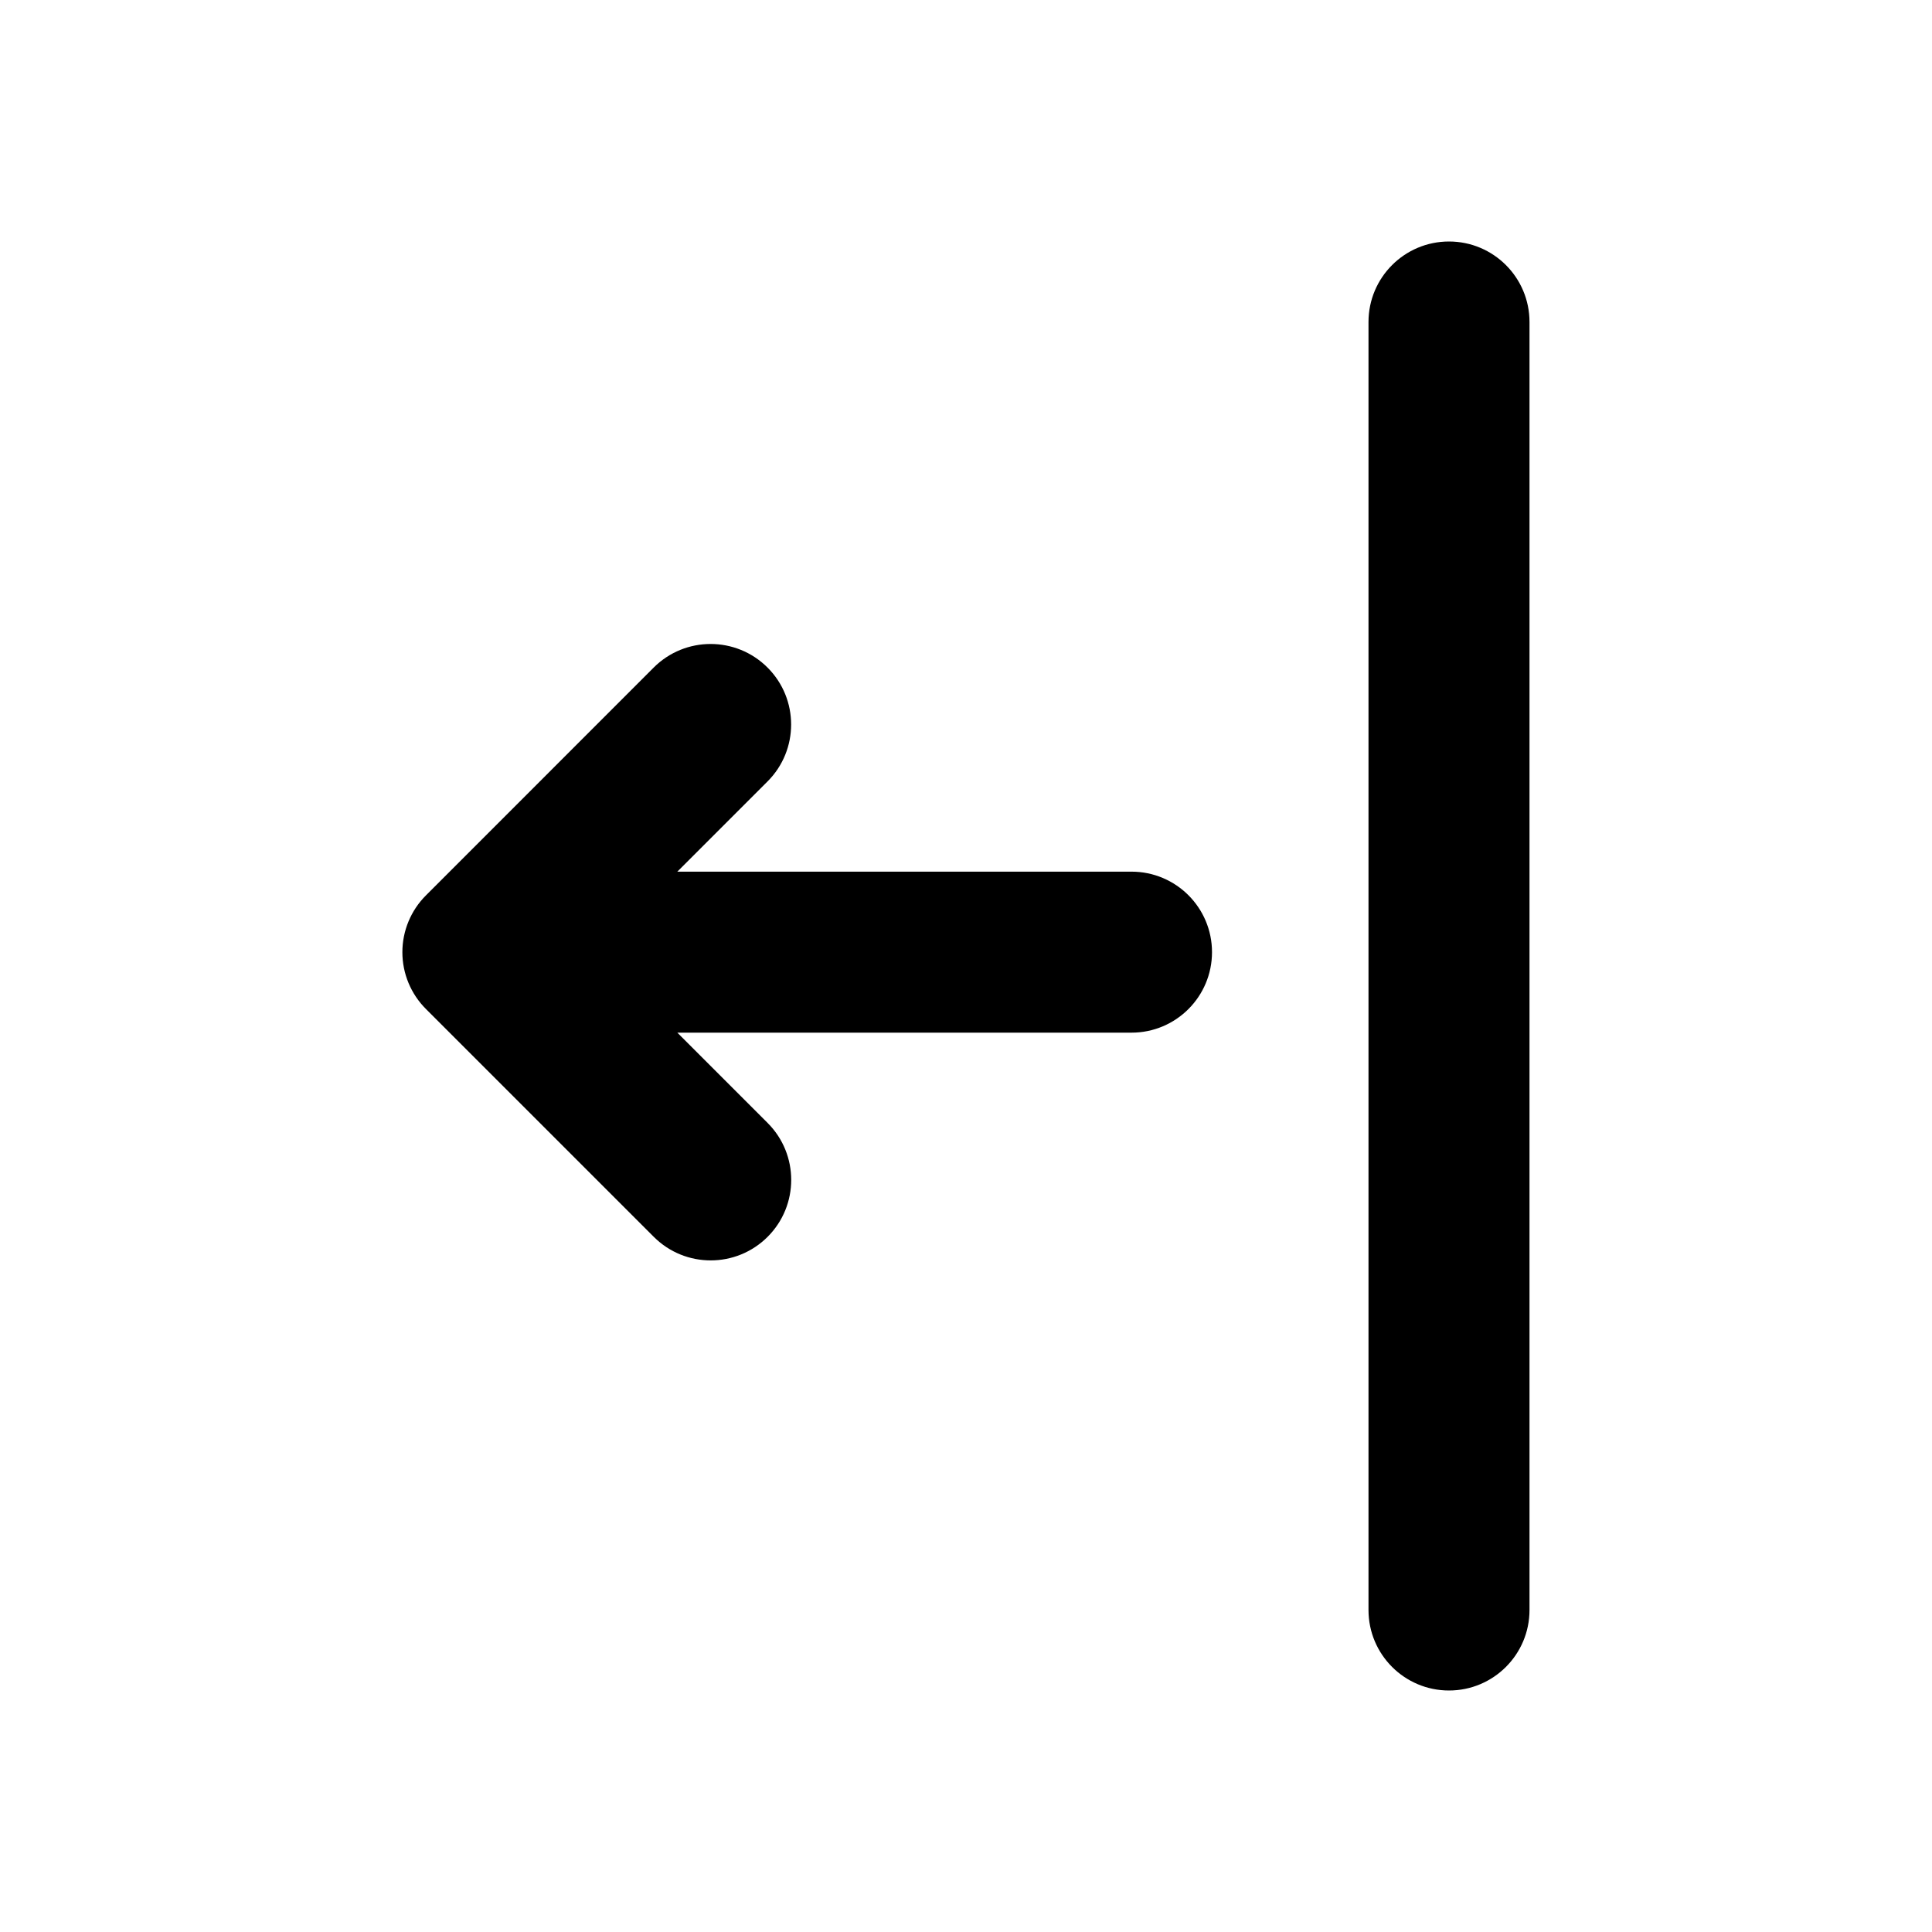
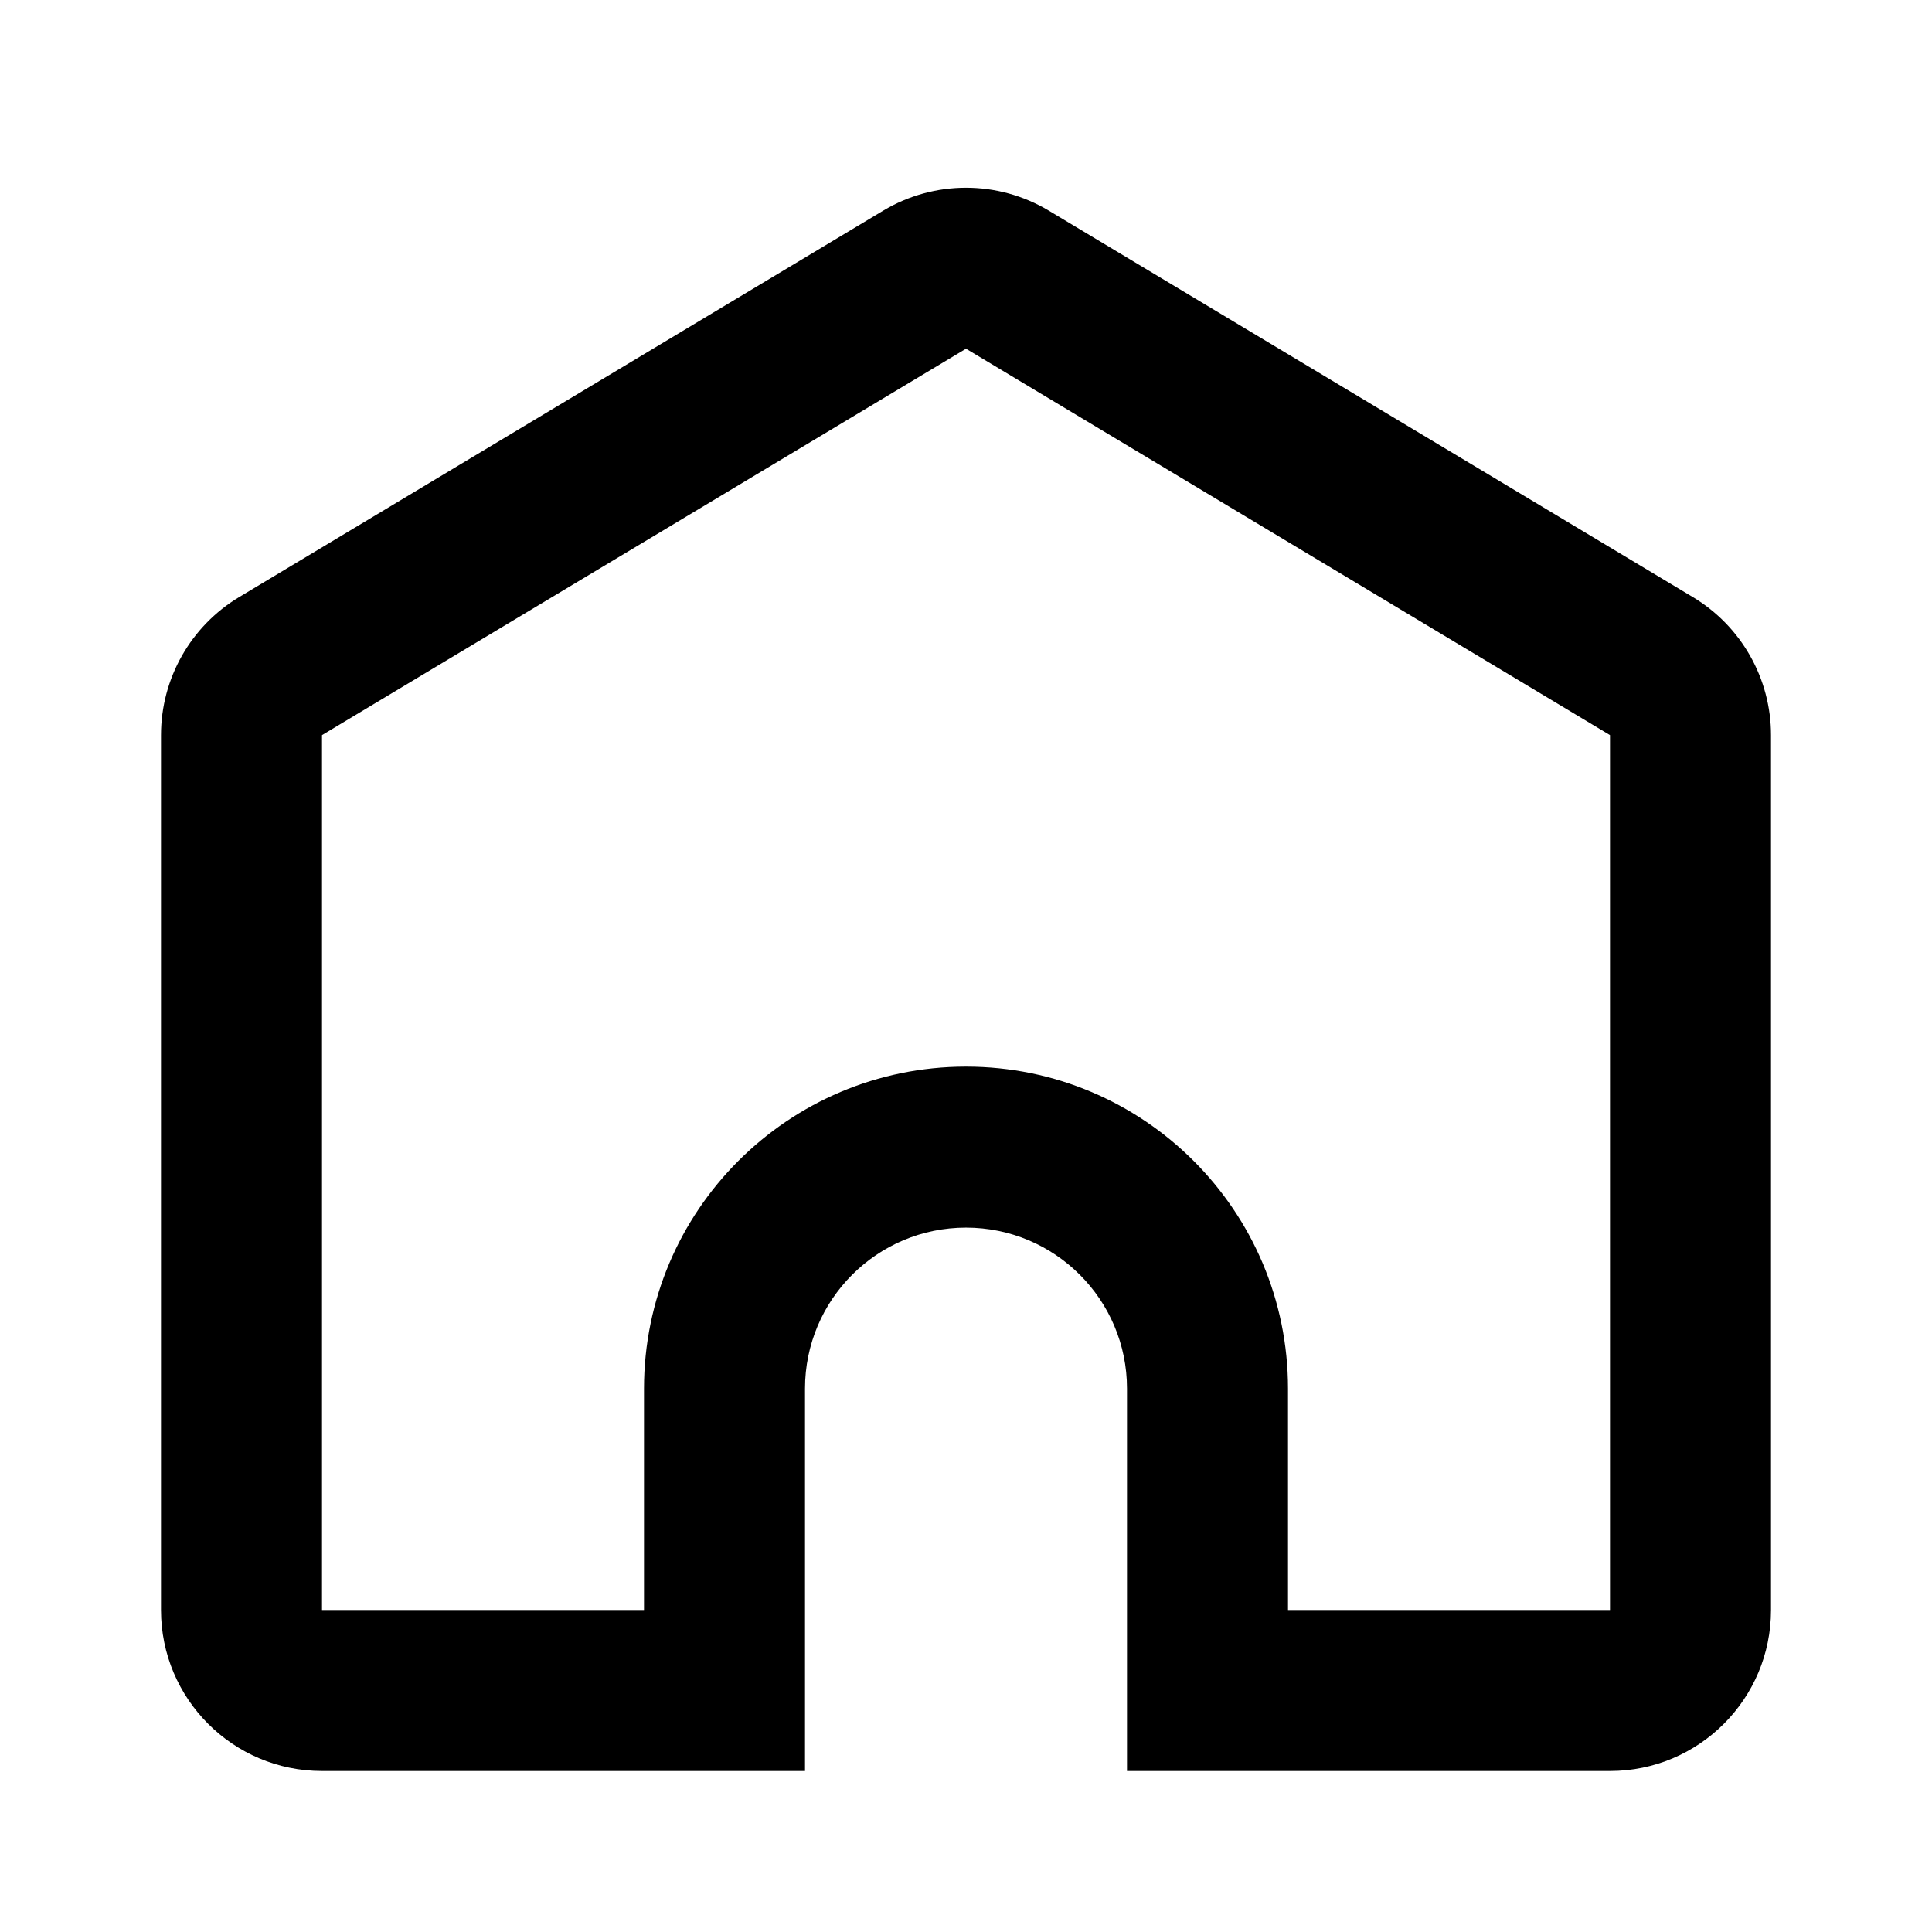
- <svg xmlns="http://www.w3.org/2000/svg" viewBox="-5 -3 24 24" width="16" fill="currentColor">
-   <path d="M3.414 7.828h5.642a1 1 0 1 1 0 2H3.414l1.122 1.122a1 1 0 1 1-1.415 1.414L.293 9.536a.997.997 0 0 1 0-1.415L3.12 5.293a1 1 0 0 1 1.415 1.414L3.414 7.828zM13 0a1 1 0 0 1 1 1v16a1 1 0 0 1-2 0V1a1 1 0 0 1 1-1z" />
+ <svg xmlns="http://www.w3.org/2000/svg" viewBox="-2 -2 24 24" width="24" fill="currentColor">
+   <path d="M18 18V7.132l-8-4.8-8 4.8V18h4v-2.75a4 4 0 1 1 8 0V18h4zm-6 2v-4.75a2 2 0 1 0-4 0V20H2a2 2 0 0 1-2-2V7.132a2 2 0 0 1 .971-1.715l8-4.8a2 2 0 0 1 2.058 0l8 4.8A2 2 0 0 1 20 7.132V18a2 2 0 0 1-2 2h-6z" />
</svg>
